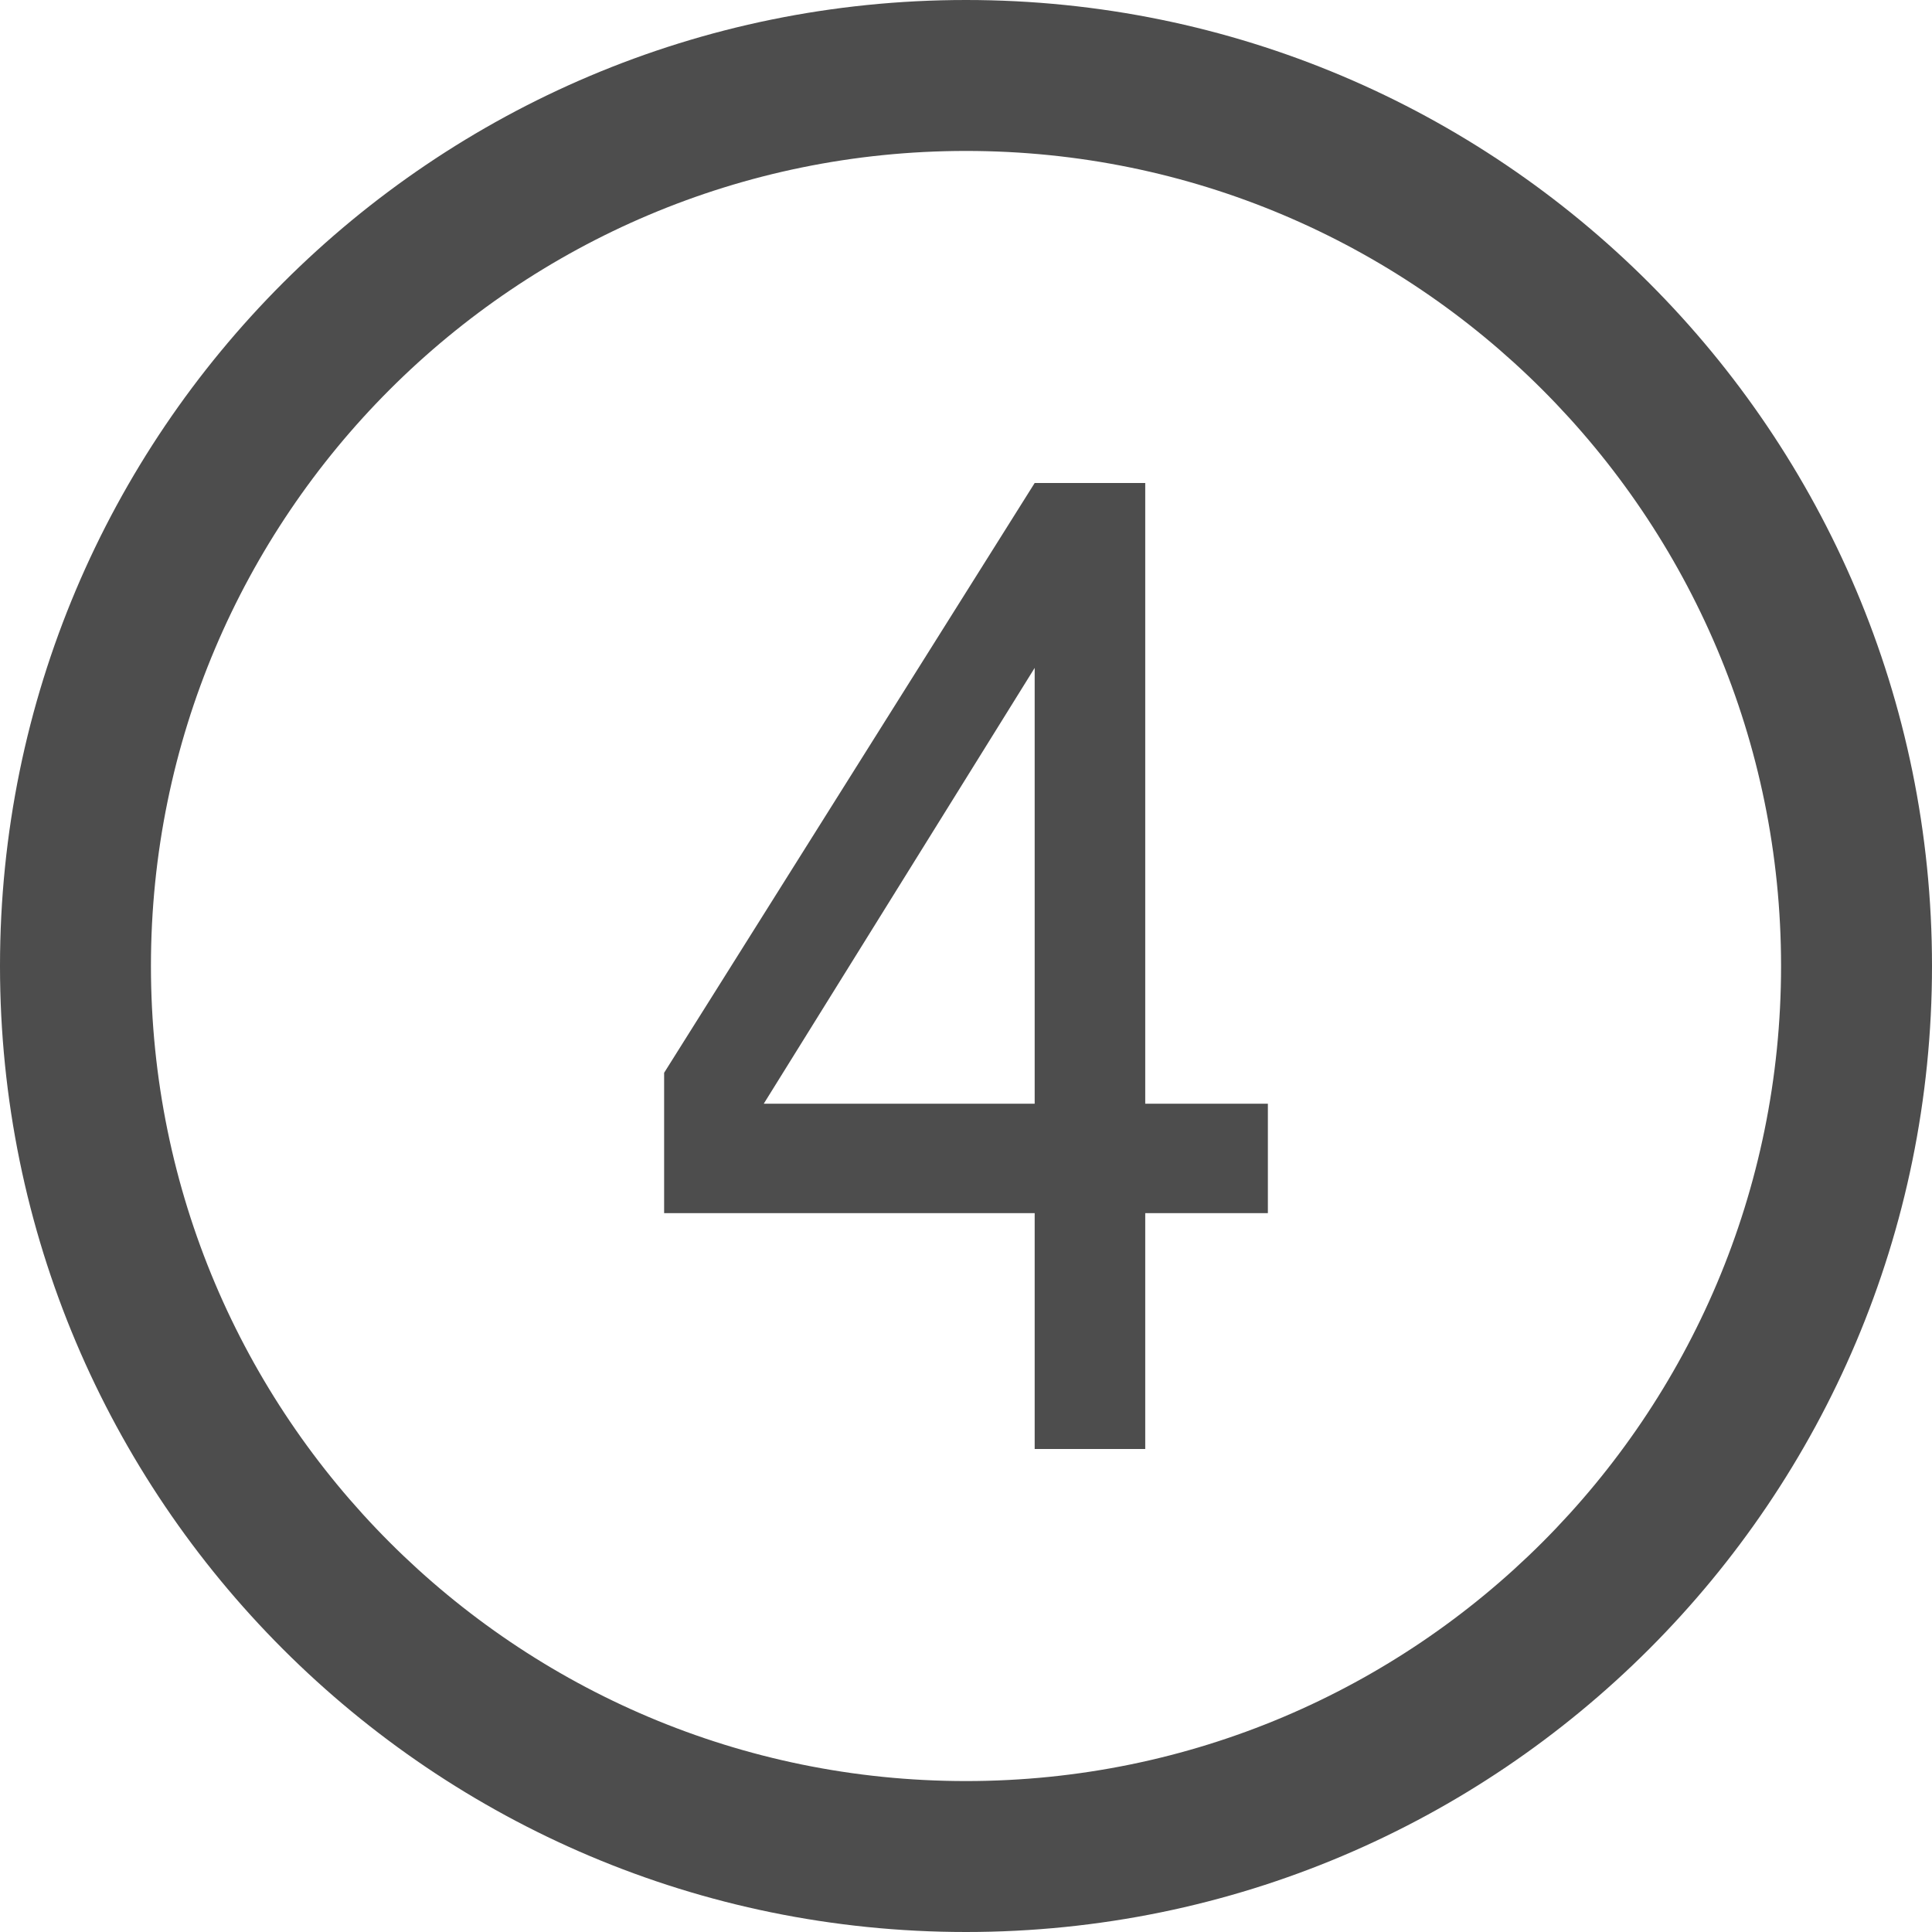
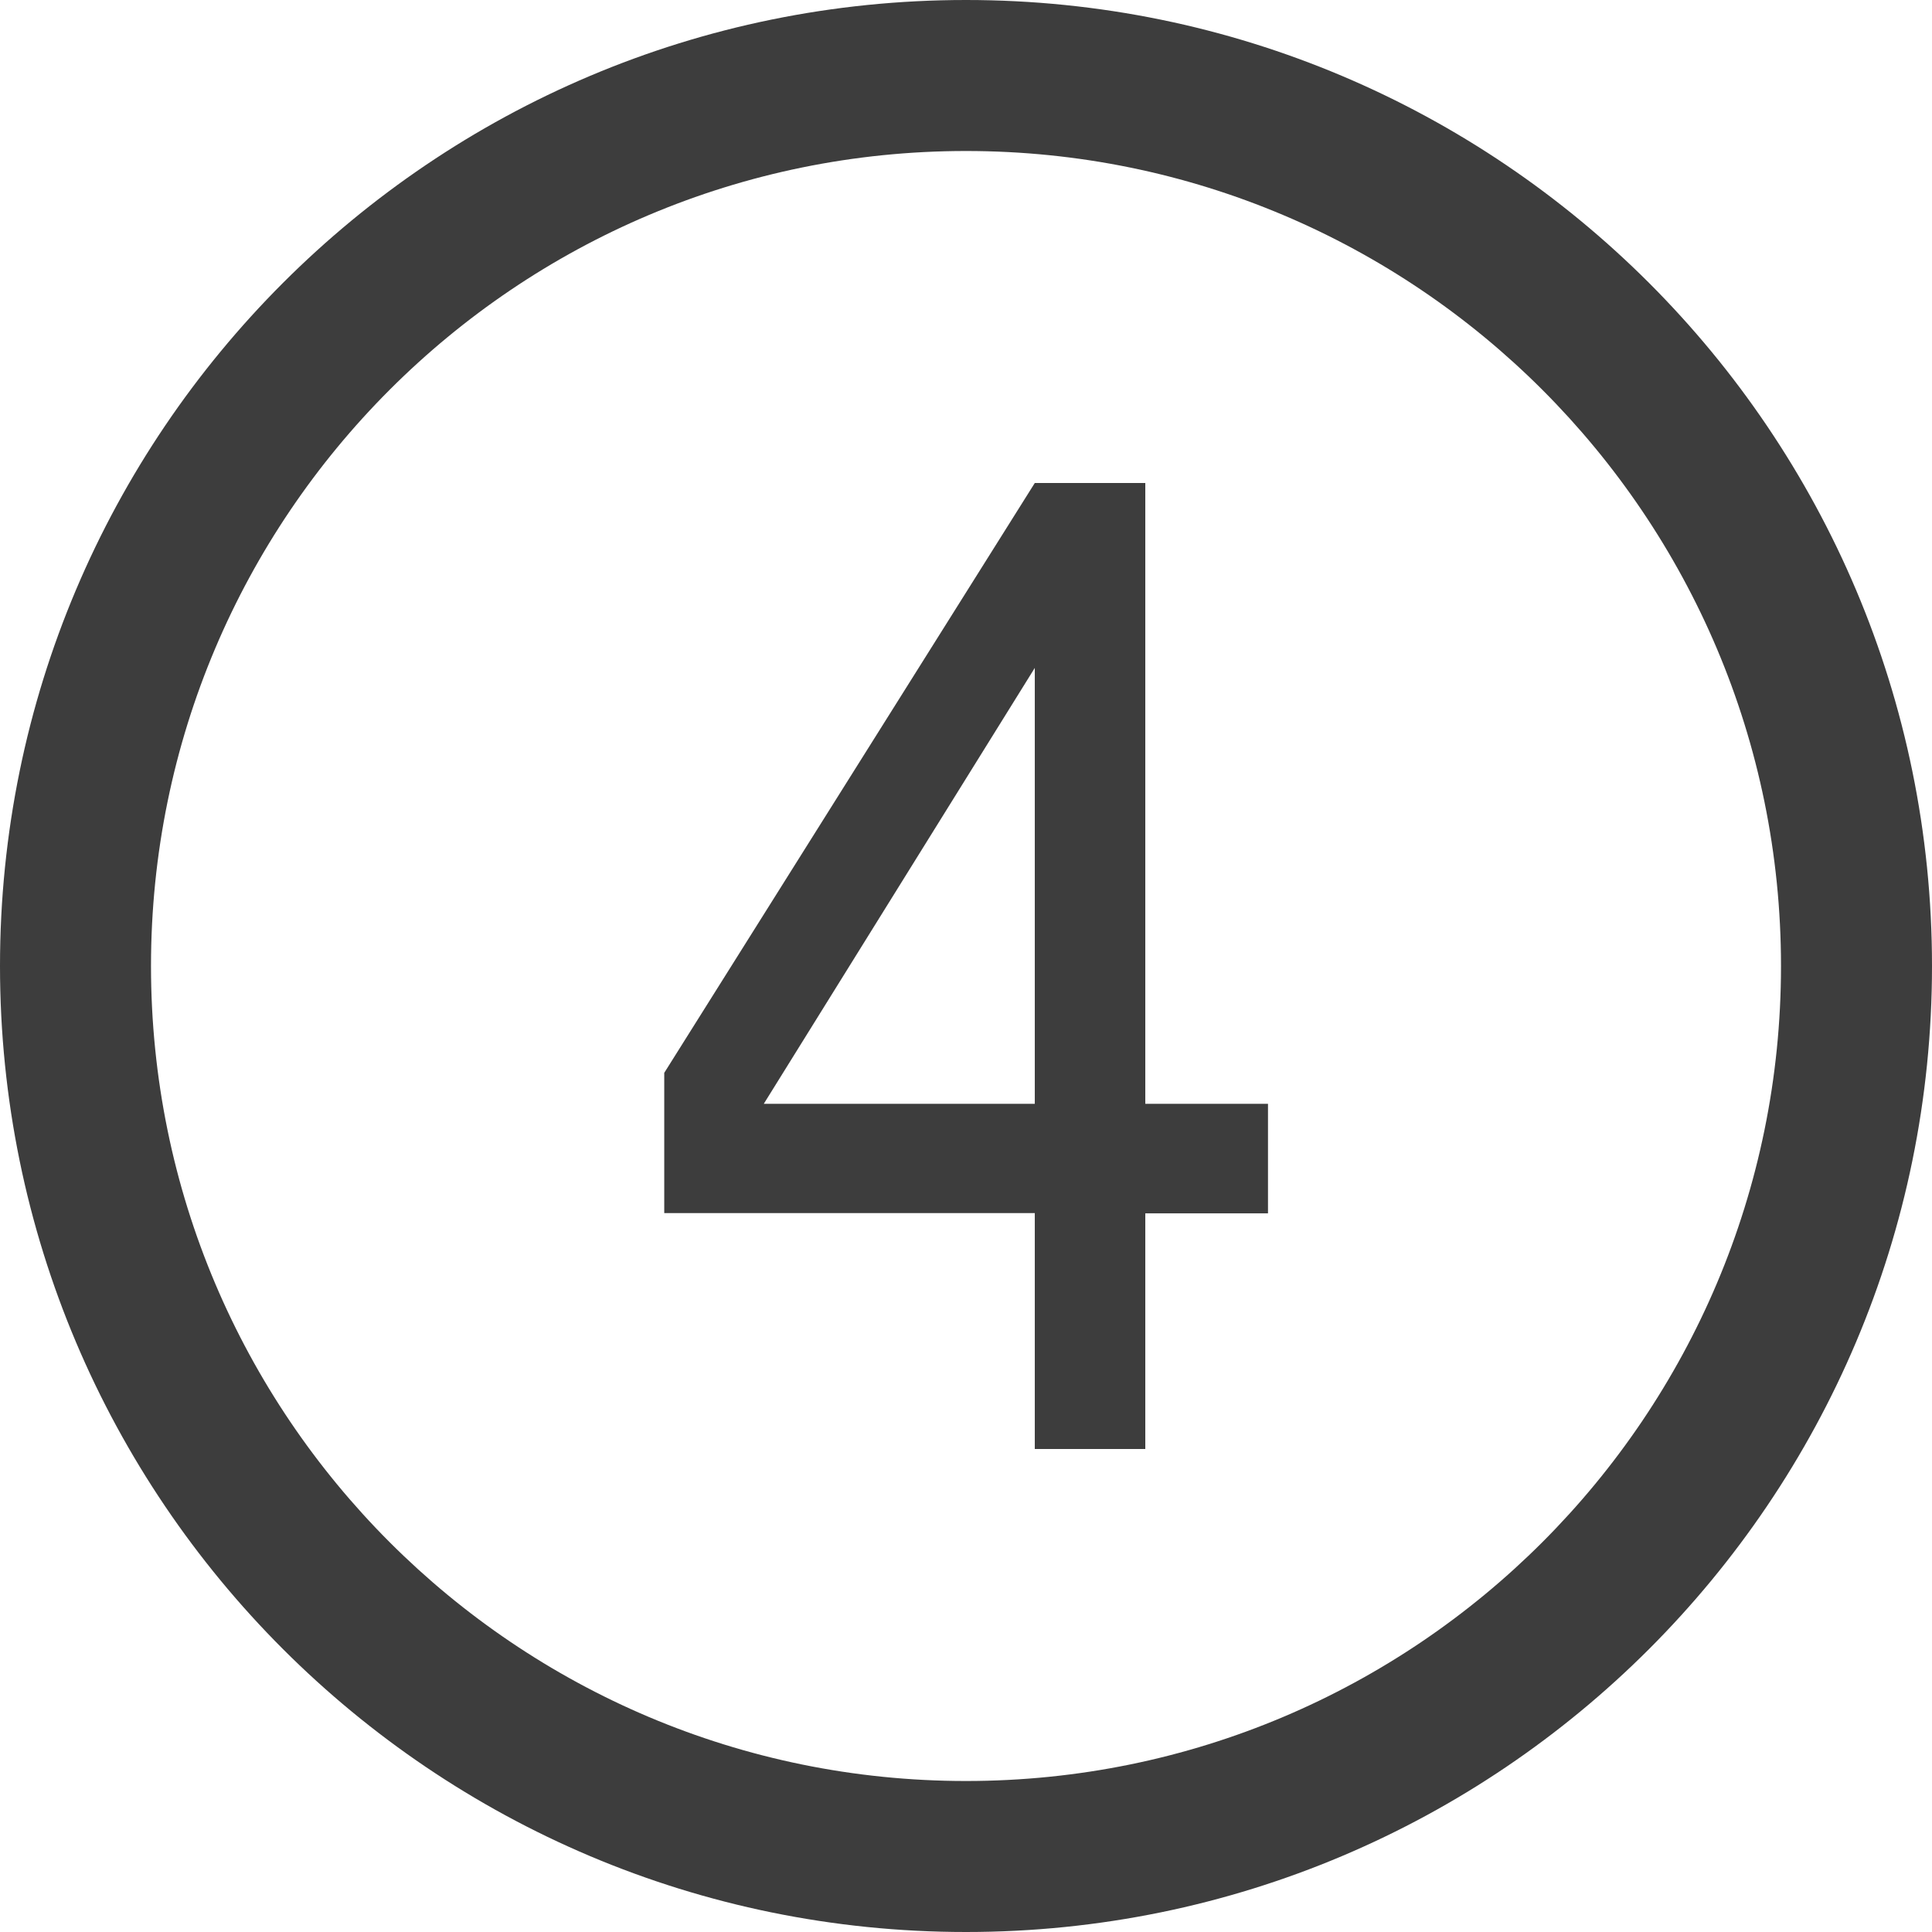
- <svg xmlns="http://www.w3.org/2000/svg" version="1.1" id="Capa_1" x="0px" y="0px" viewBox="0 0 512 512" enable-background="new 0 0 512 512" xml:space="preserve">
+ <svg xmlns="http://www.w3.org/2000/svg" version="1.1" id="Capa_1" x="0px" y="0px" viewBox="0 0 792 792" enable-background="new 0 0 792 792" xml:space="preserve">
  <g>
-     <path fill="#4D4D4D" d="M256,0C114.6,0,0,114.6,0,256s114.6,256,256,256s256-114.6,256-256S397.4,0,256,0z M256,472   c-119.3,0-216-96.7-216-216S136.7,40,256,40s216,96.7,216,216S375.3,472,256,472z" />
+     <path fill="#3D3D3D" d="M396,0C177.3,0,0,177.3,0,396s177.3,396,396,396s396-177.3,396-396S614.7,0,396,0z M396,730.1   C211.5,730.1,61.9,580.5,61.9,396S211.5,61.9,396,61.9S730.1,211.5,730.1,396S580.5,730.1,396,730.1z" />
    <g>
-       <path fill="#4D4D4D" d="M274.2,384v-62.5H176v-37.2L274.2,128h29.3v164.5H336v29h-32.5V384H274.2z M202.4,292.5h71.8V177    L202.4,292.5z" />
+       <path fill="#3D3D3D" d="M424.2,594v-96.7H272.3v-57.5L424.2,198h45.3v254.5h50.3v44.9h-50.3V594H424.2z M313.1,452.5h111.1V273.8    L313.1,452.5z" />
    </g>
  </g>
</svg>
